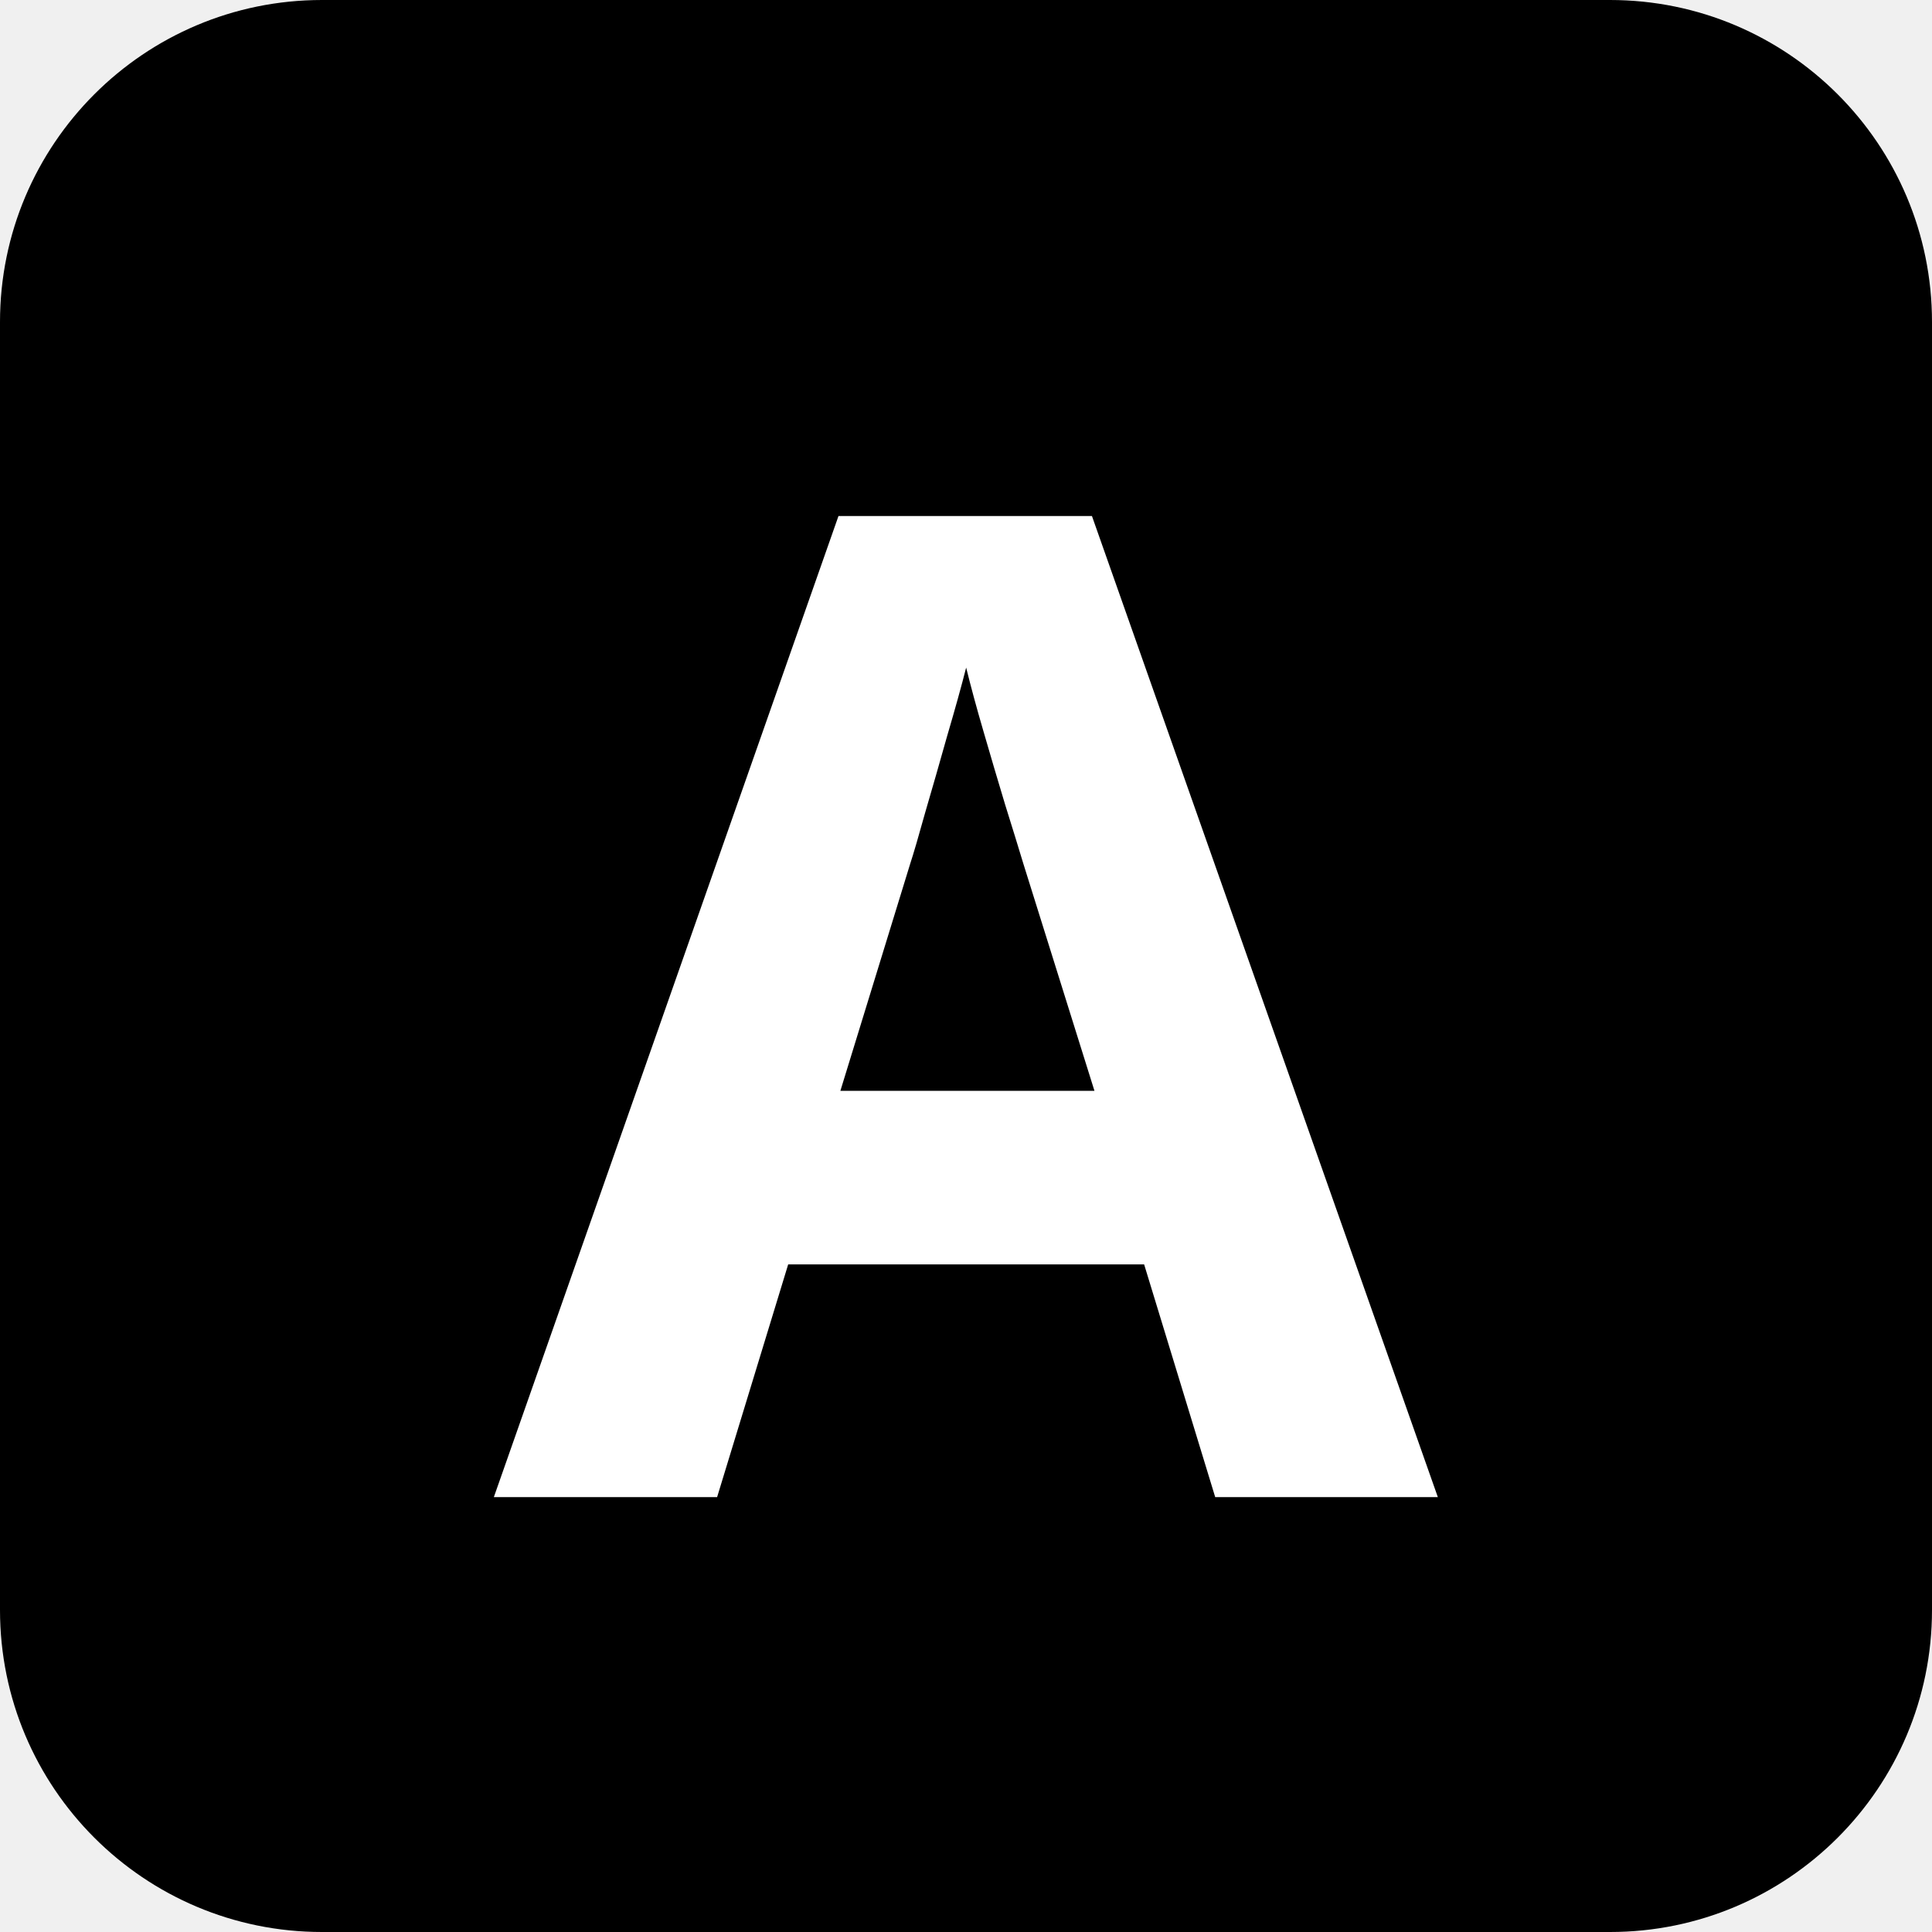
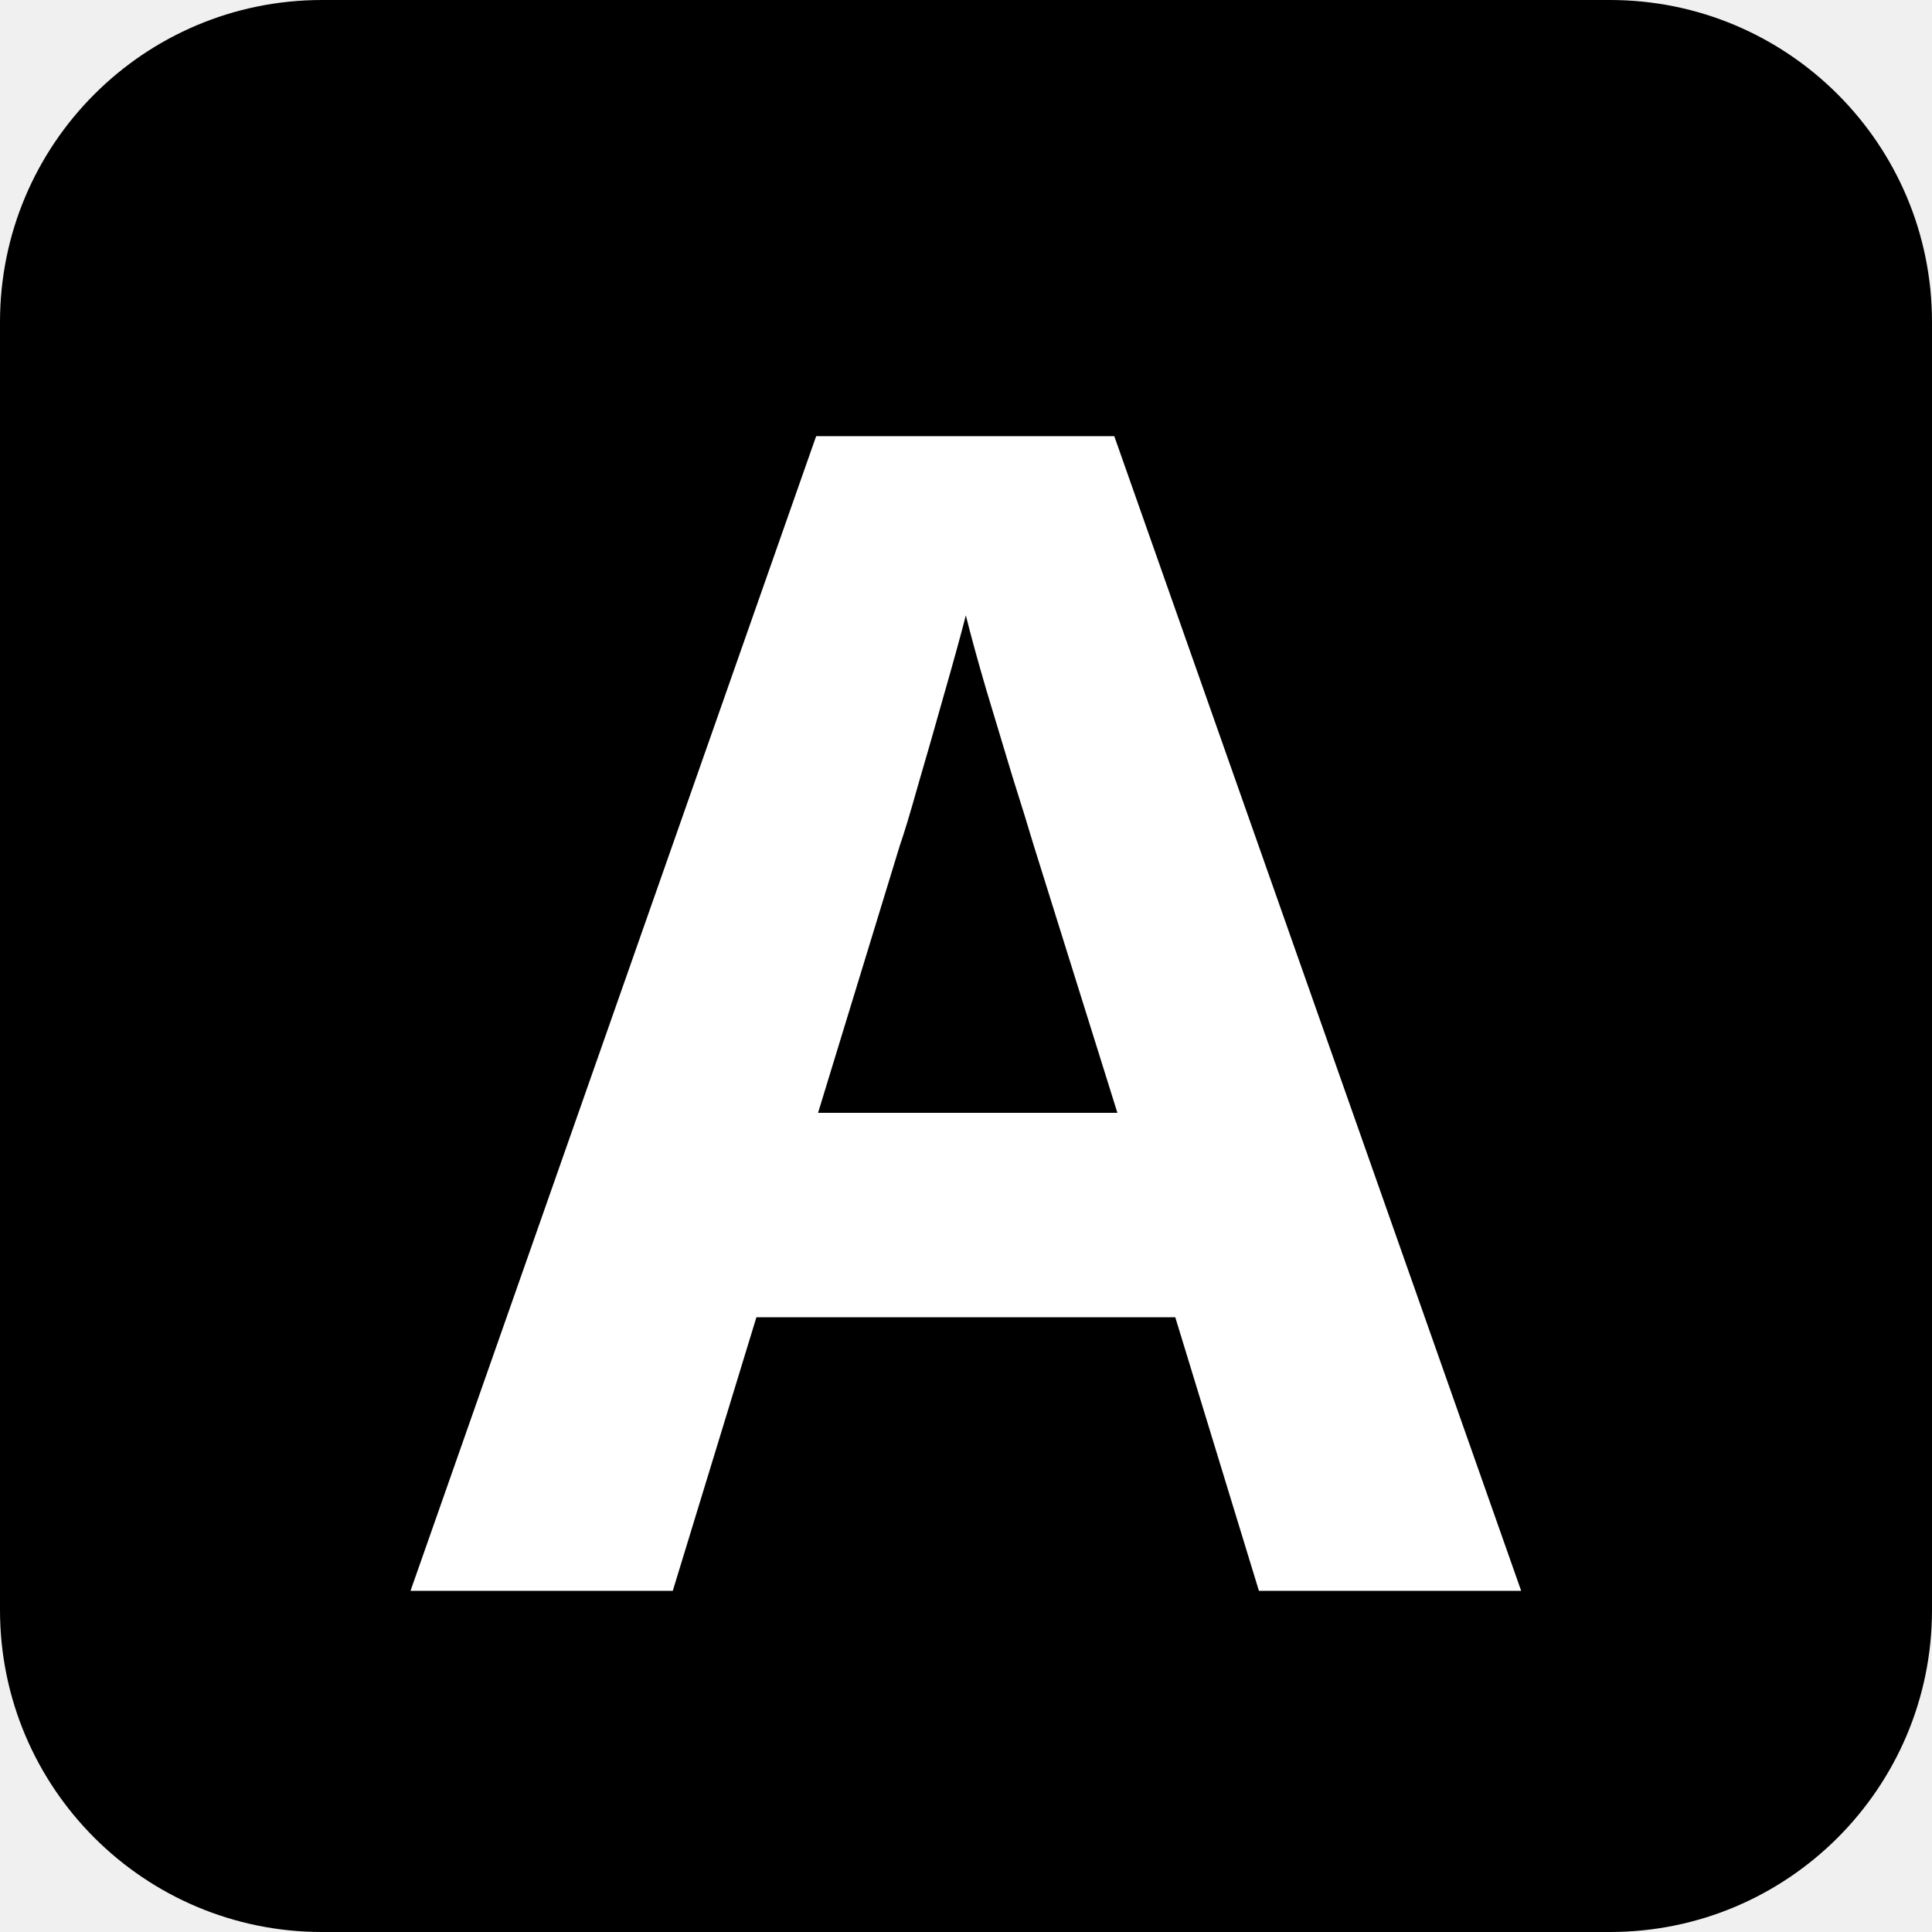
<svg xmlns="http://www.w3.org/2000/svg" width="48" height="48" viewBox="0 0 48 48">
  <rect width="48" height="48" rx="8" fill="oklch(64% 0.27 130)" />
-   <text x="24" y="24" text-anchor="middle" dominant-baseline="central" font-family="Outfit, system-ui, sans-serif" font-weight="700" font-size="34" fill="white">A</text>
+   <text x="24" y="24" text-anchor="middle" dominant-baseline="central" font-family="Outfit, system-ui, sans-serif" font-weight="700" font-size="40" fill="white">A</text>
</svg>
